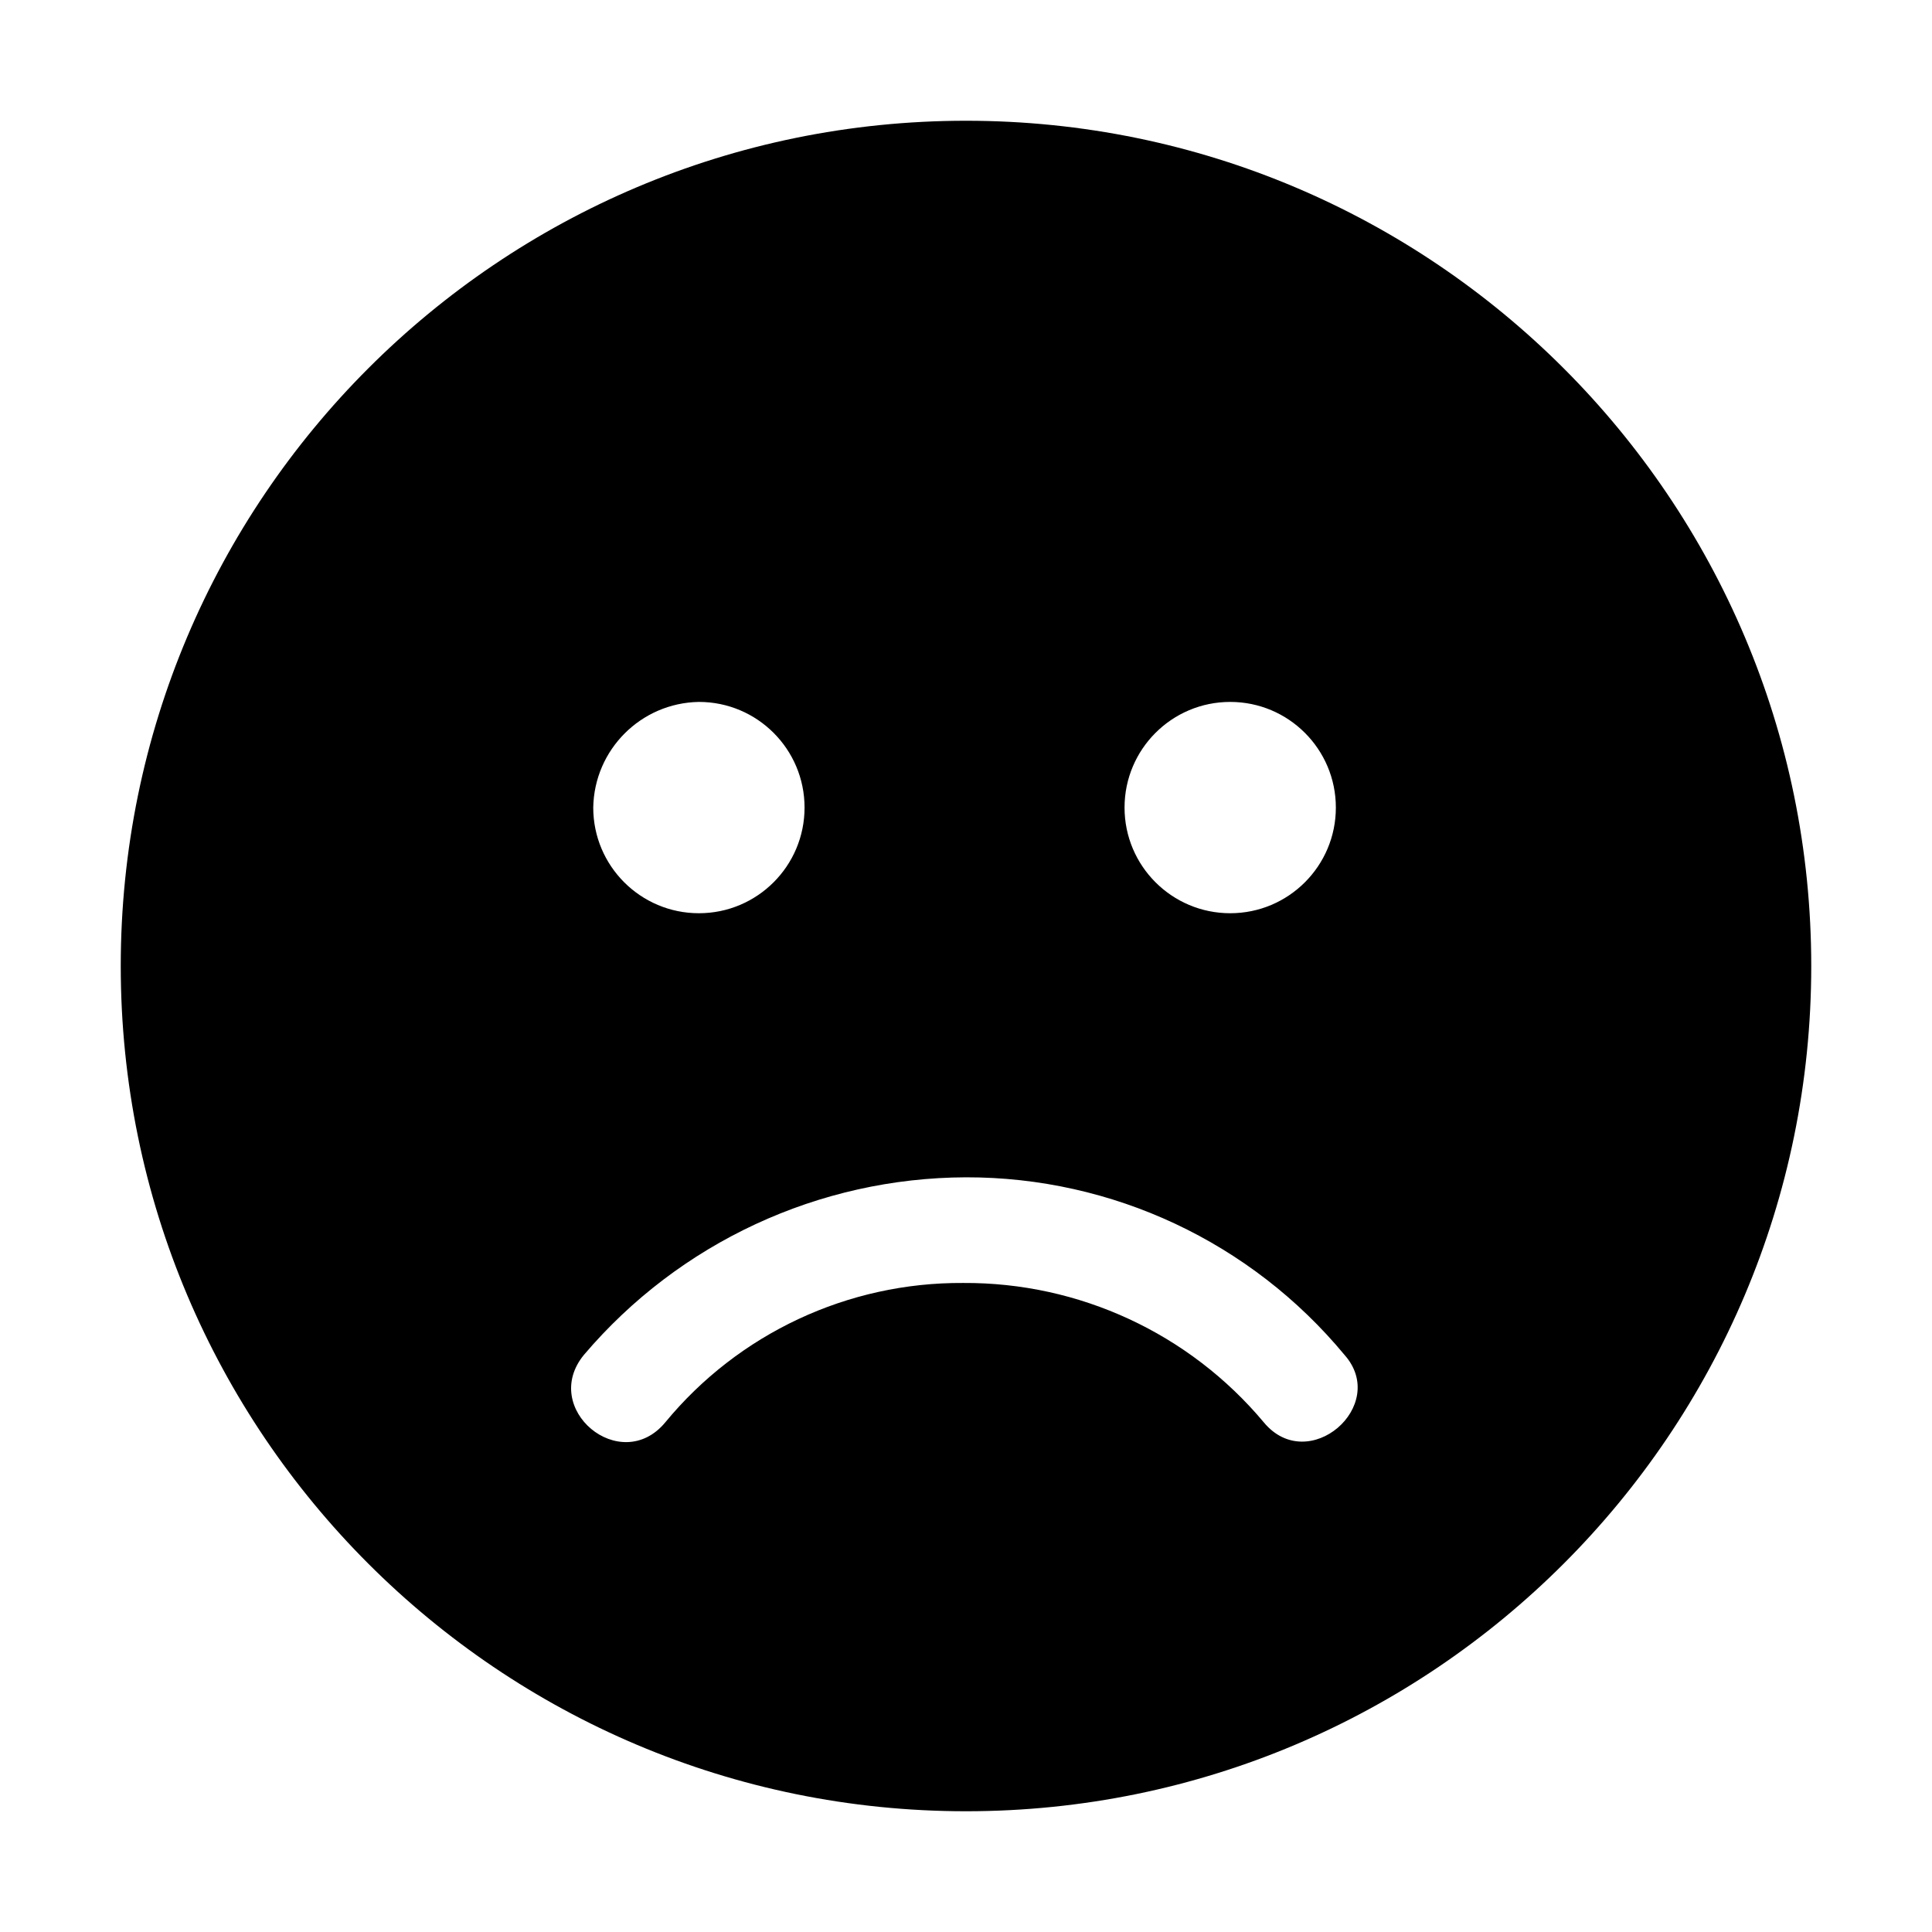
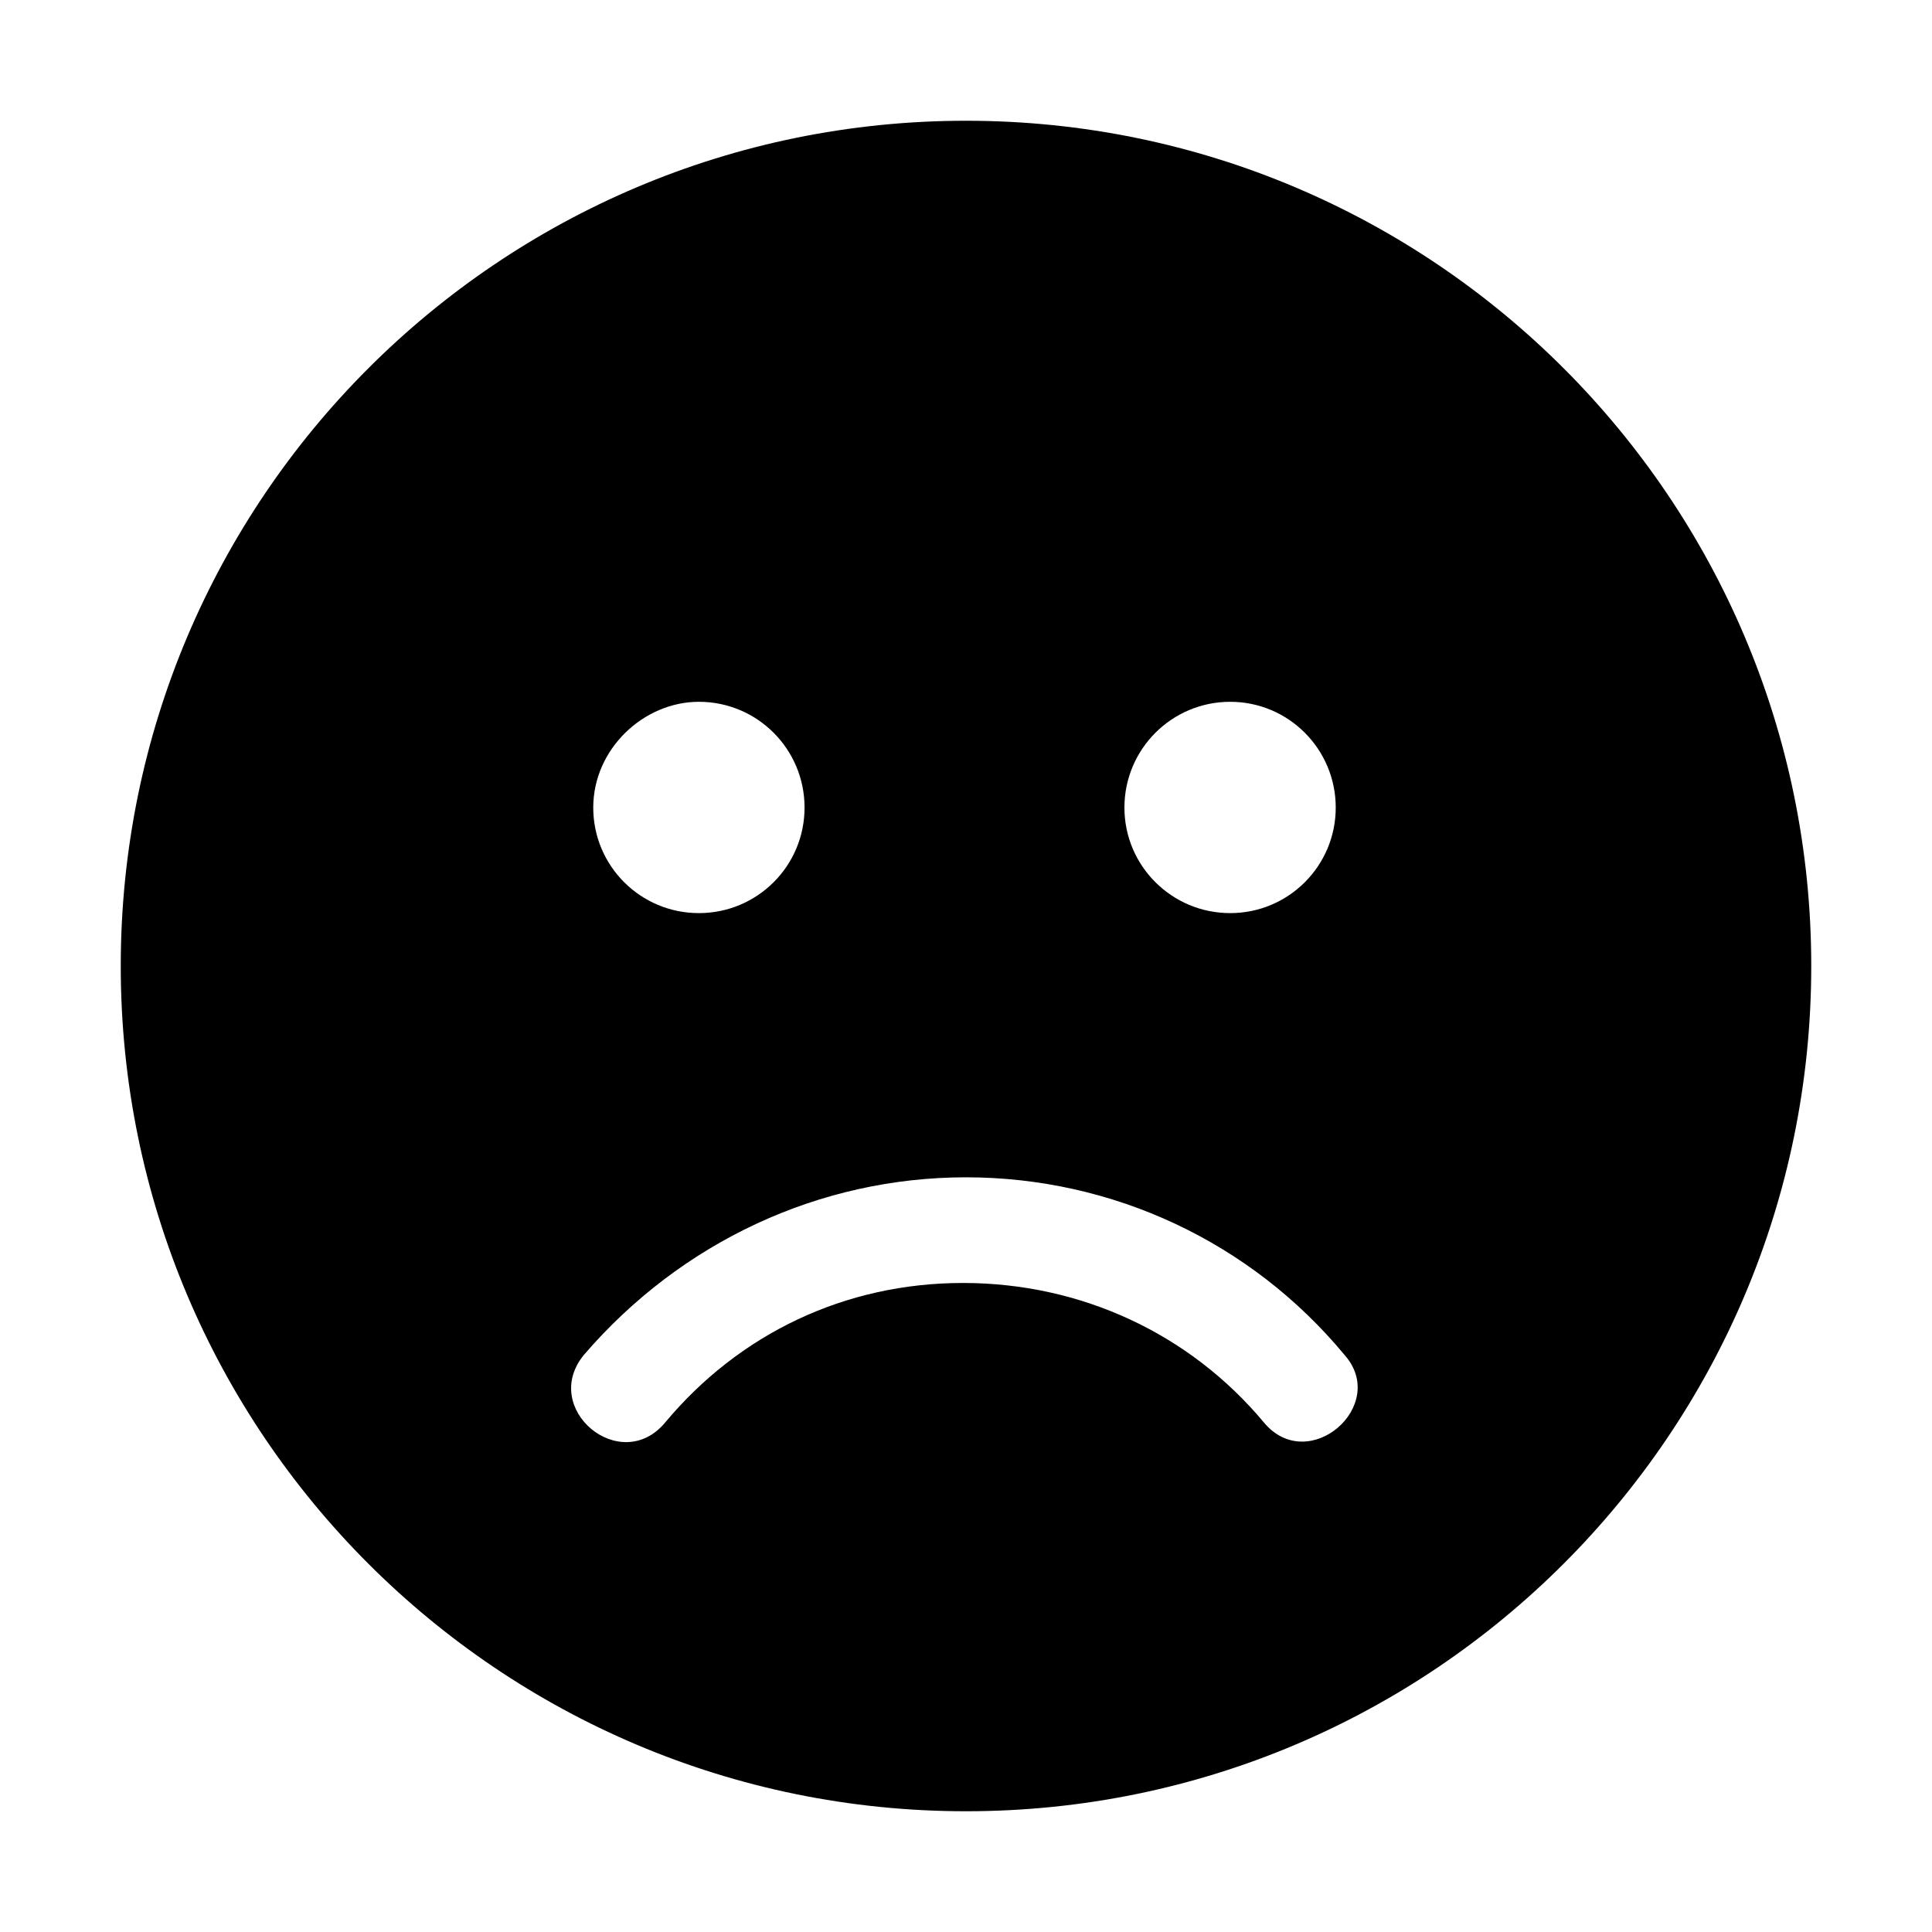
- <svg xmlns="http://www.w3.org/2000/svg" width="16" height="16" viewBox="0 0 16 16">
-   <path d="M8 1a7 7 0 0 0-7 7 7 7 0 0 0 7 7 7 7 0 0 0 7-7 7 7 0 0 0-7-7zm2.188 4.813a.874.874 0 1 1 0 1.75.875.875 0 1 1 0-1.75zm-4.4 0a.875.875 0 1 1-.875.875.89.89 0 0 1 .875-.875zm4.678 5.966a3.221 3.221 0 0 0-2.49-1.154 3.17 3.17 0 0 0-2.467 1.155c-.37.445-1.041-.115-.672-.561A4.169 4.169 0 0 1 8 9.75a4.06 4.06 0 0 1 3.134 1.47c.374.42-.299 1.005-.668.559z" />
+ <svg xmlns="http://www.w3.org/2000/svg" width="16" height="16" viewBox="0 0 16 16" fill="none">
+   <path d="M8 1C4.134 1 1 4.134 1 8C1 11.866 4.134 15 8 15C11.866 15 15 11.866 15 8C15 4.134 11.866 1 8 1ZM10.188 5.812C10.671 5.812 11.062 6.204 11.062 6.688C11.062 7.171 10.671 7.562 10.188 7.562C9.704 7.562 9.312 7.171 9.312 6.688C9.312 6.204 9.704 5.812 10.188 5.812ZM5.788 5.812C6.272 5.812 6.663 6.204 6.663 6.688C6.663 7.171 6.272 7.562 5.788 7.562C5.304 7.562 4.913 7.171 4.913 6.688C4.913 6.204 5.329 5.812 5.788 5.812ZM10.466 11.779C9.854 11.046 8.954 10.625 7.975 10.625C6.996 10.625 6.121 11.047 5.509 11.78C5.14 12.225 4.468 11.665 4.837 11.219C5.64 10.286 6.786 9.75 8 9.75C9.214 9.75 10.359 10.285 11.134 11.22C11.508 11.639 10.835 12.225 10.466 11.779Z" fill="black" />
</svg>
